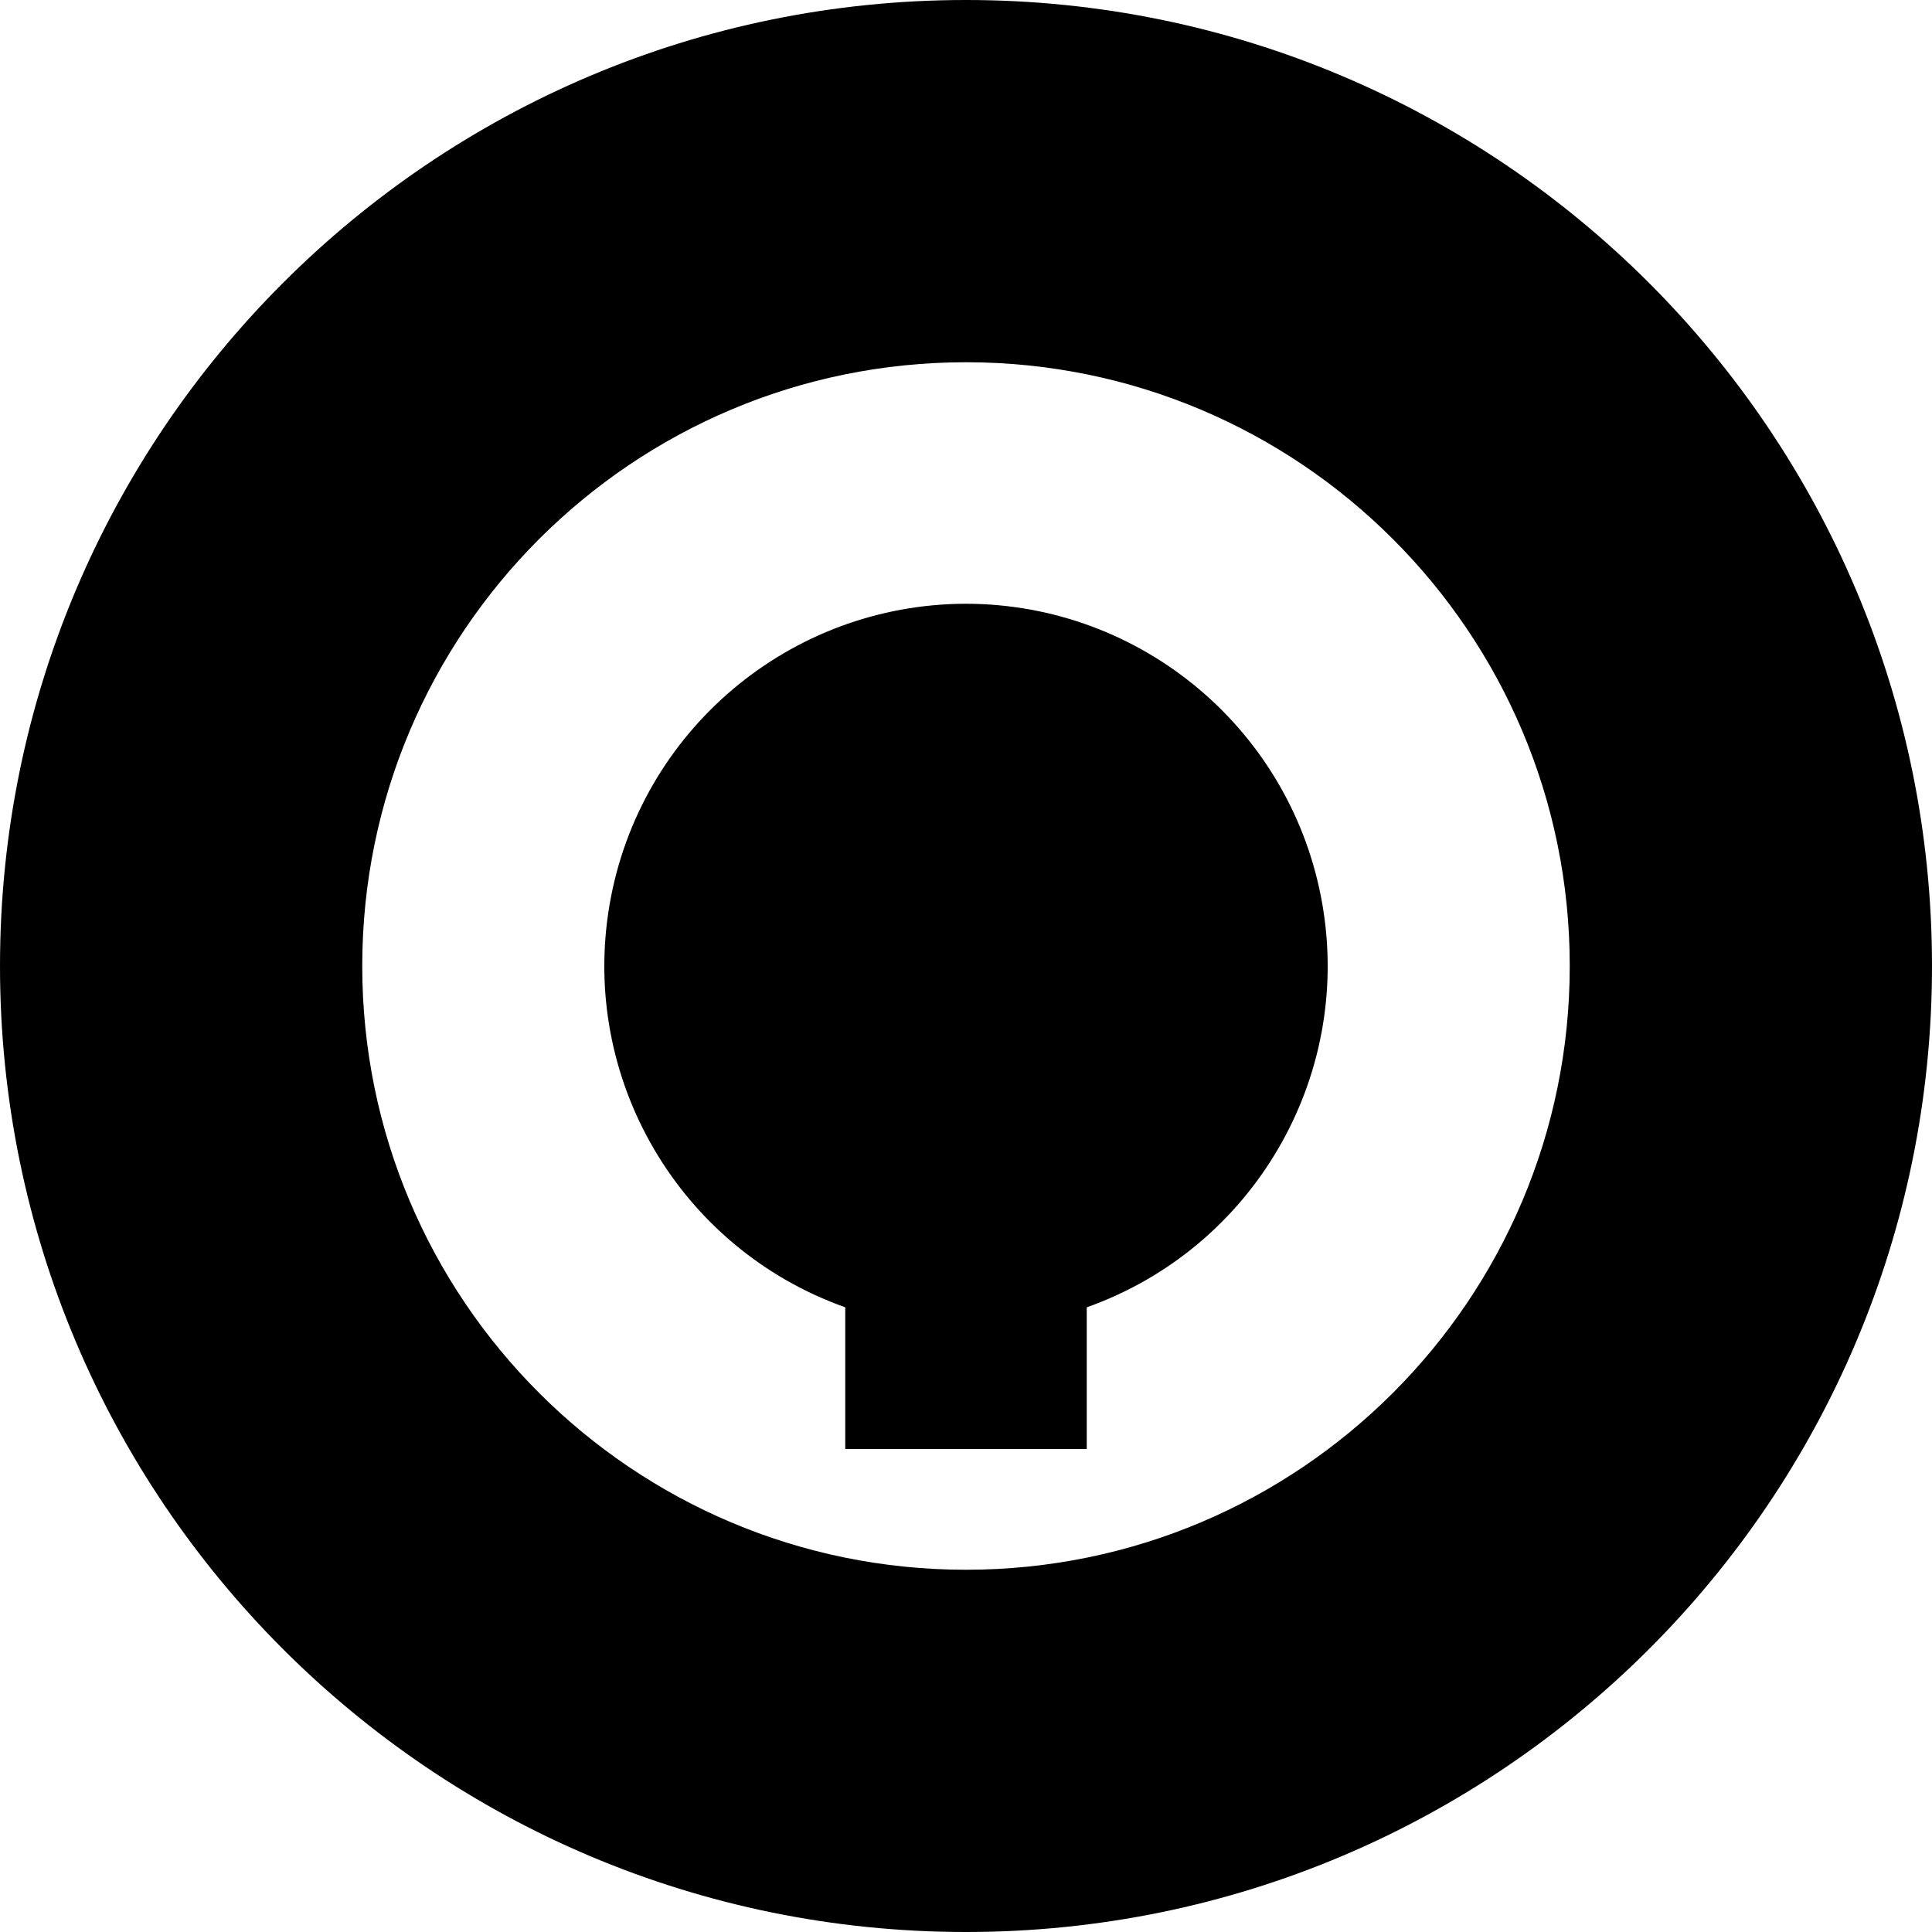
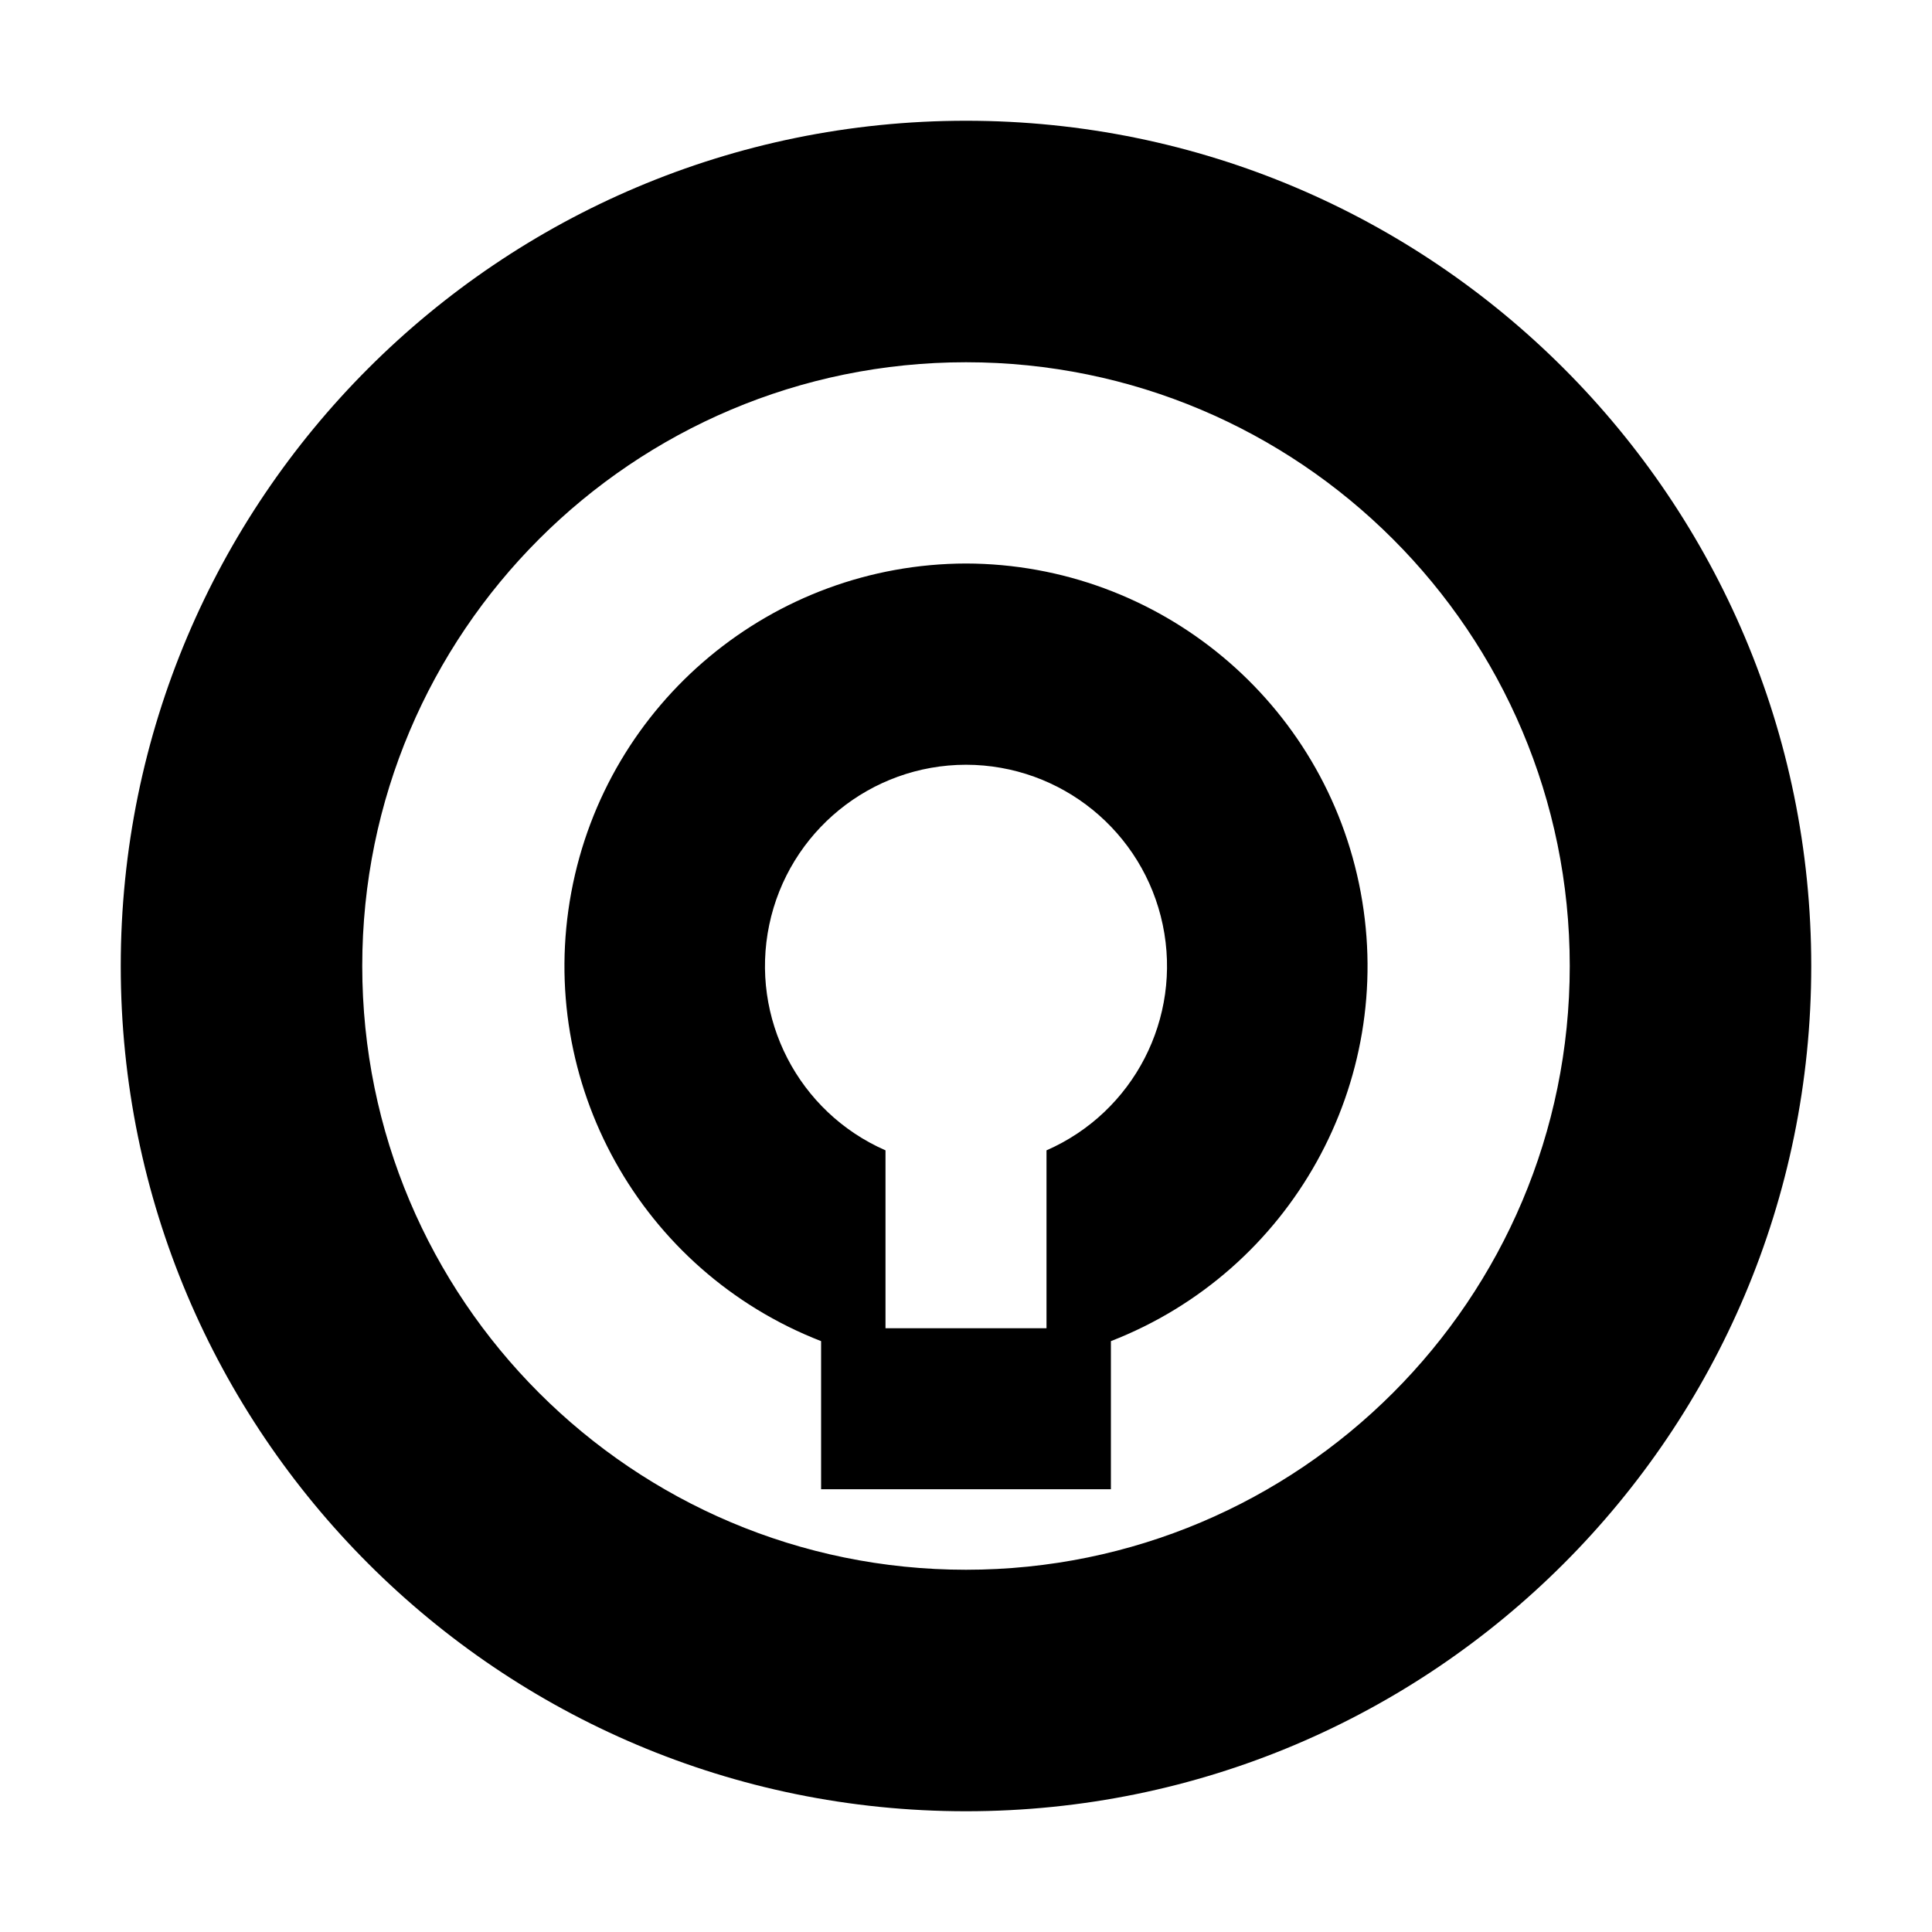
<svg xmlns="http://www.w3.org/2000/svg" role="img" viewBox="0 0 24 24">
-   <path fill="currentColor" d="M12 0C5.373 0 0 5.373 0 12s5.373 12 12 12 12-5.373 12-12S18.627 0 12 0zm0 4.5a7.5 7.5 0 1 1 0 15 7.5 7.5 0 0 1 0-15zm0 3a4.5 4.5 0 0 0-1.5 8.74V18h3v-1.76A4.5 4.5 0 0 0 12 7.5z" />
+   <path fill="currentColor" d="M12 1.5a10.5 10.5 0 1 0 0 21 10.5 10.5 0 0 0 0-21zm0 3a7.5 7.5 0 1 1 0 15 7.5 7.5 0 0 1 0-15zm0 2.5a5 5 0 0 0-1.8 9.66V18.5h3.6v-1.84A5 5 0 0 0 12 7zm0 2.5a2.5 2.5 0 0 1 1 4.79v2.21h-2v-2.21A2.5 2.5 0 0 1 12 9.5z" />
</svg>
